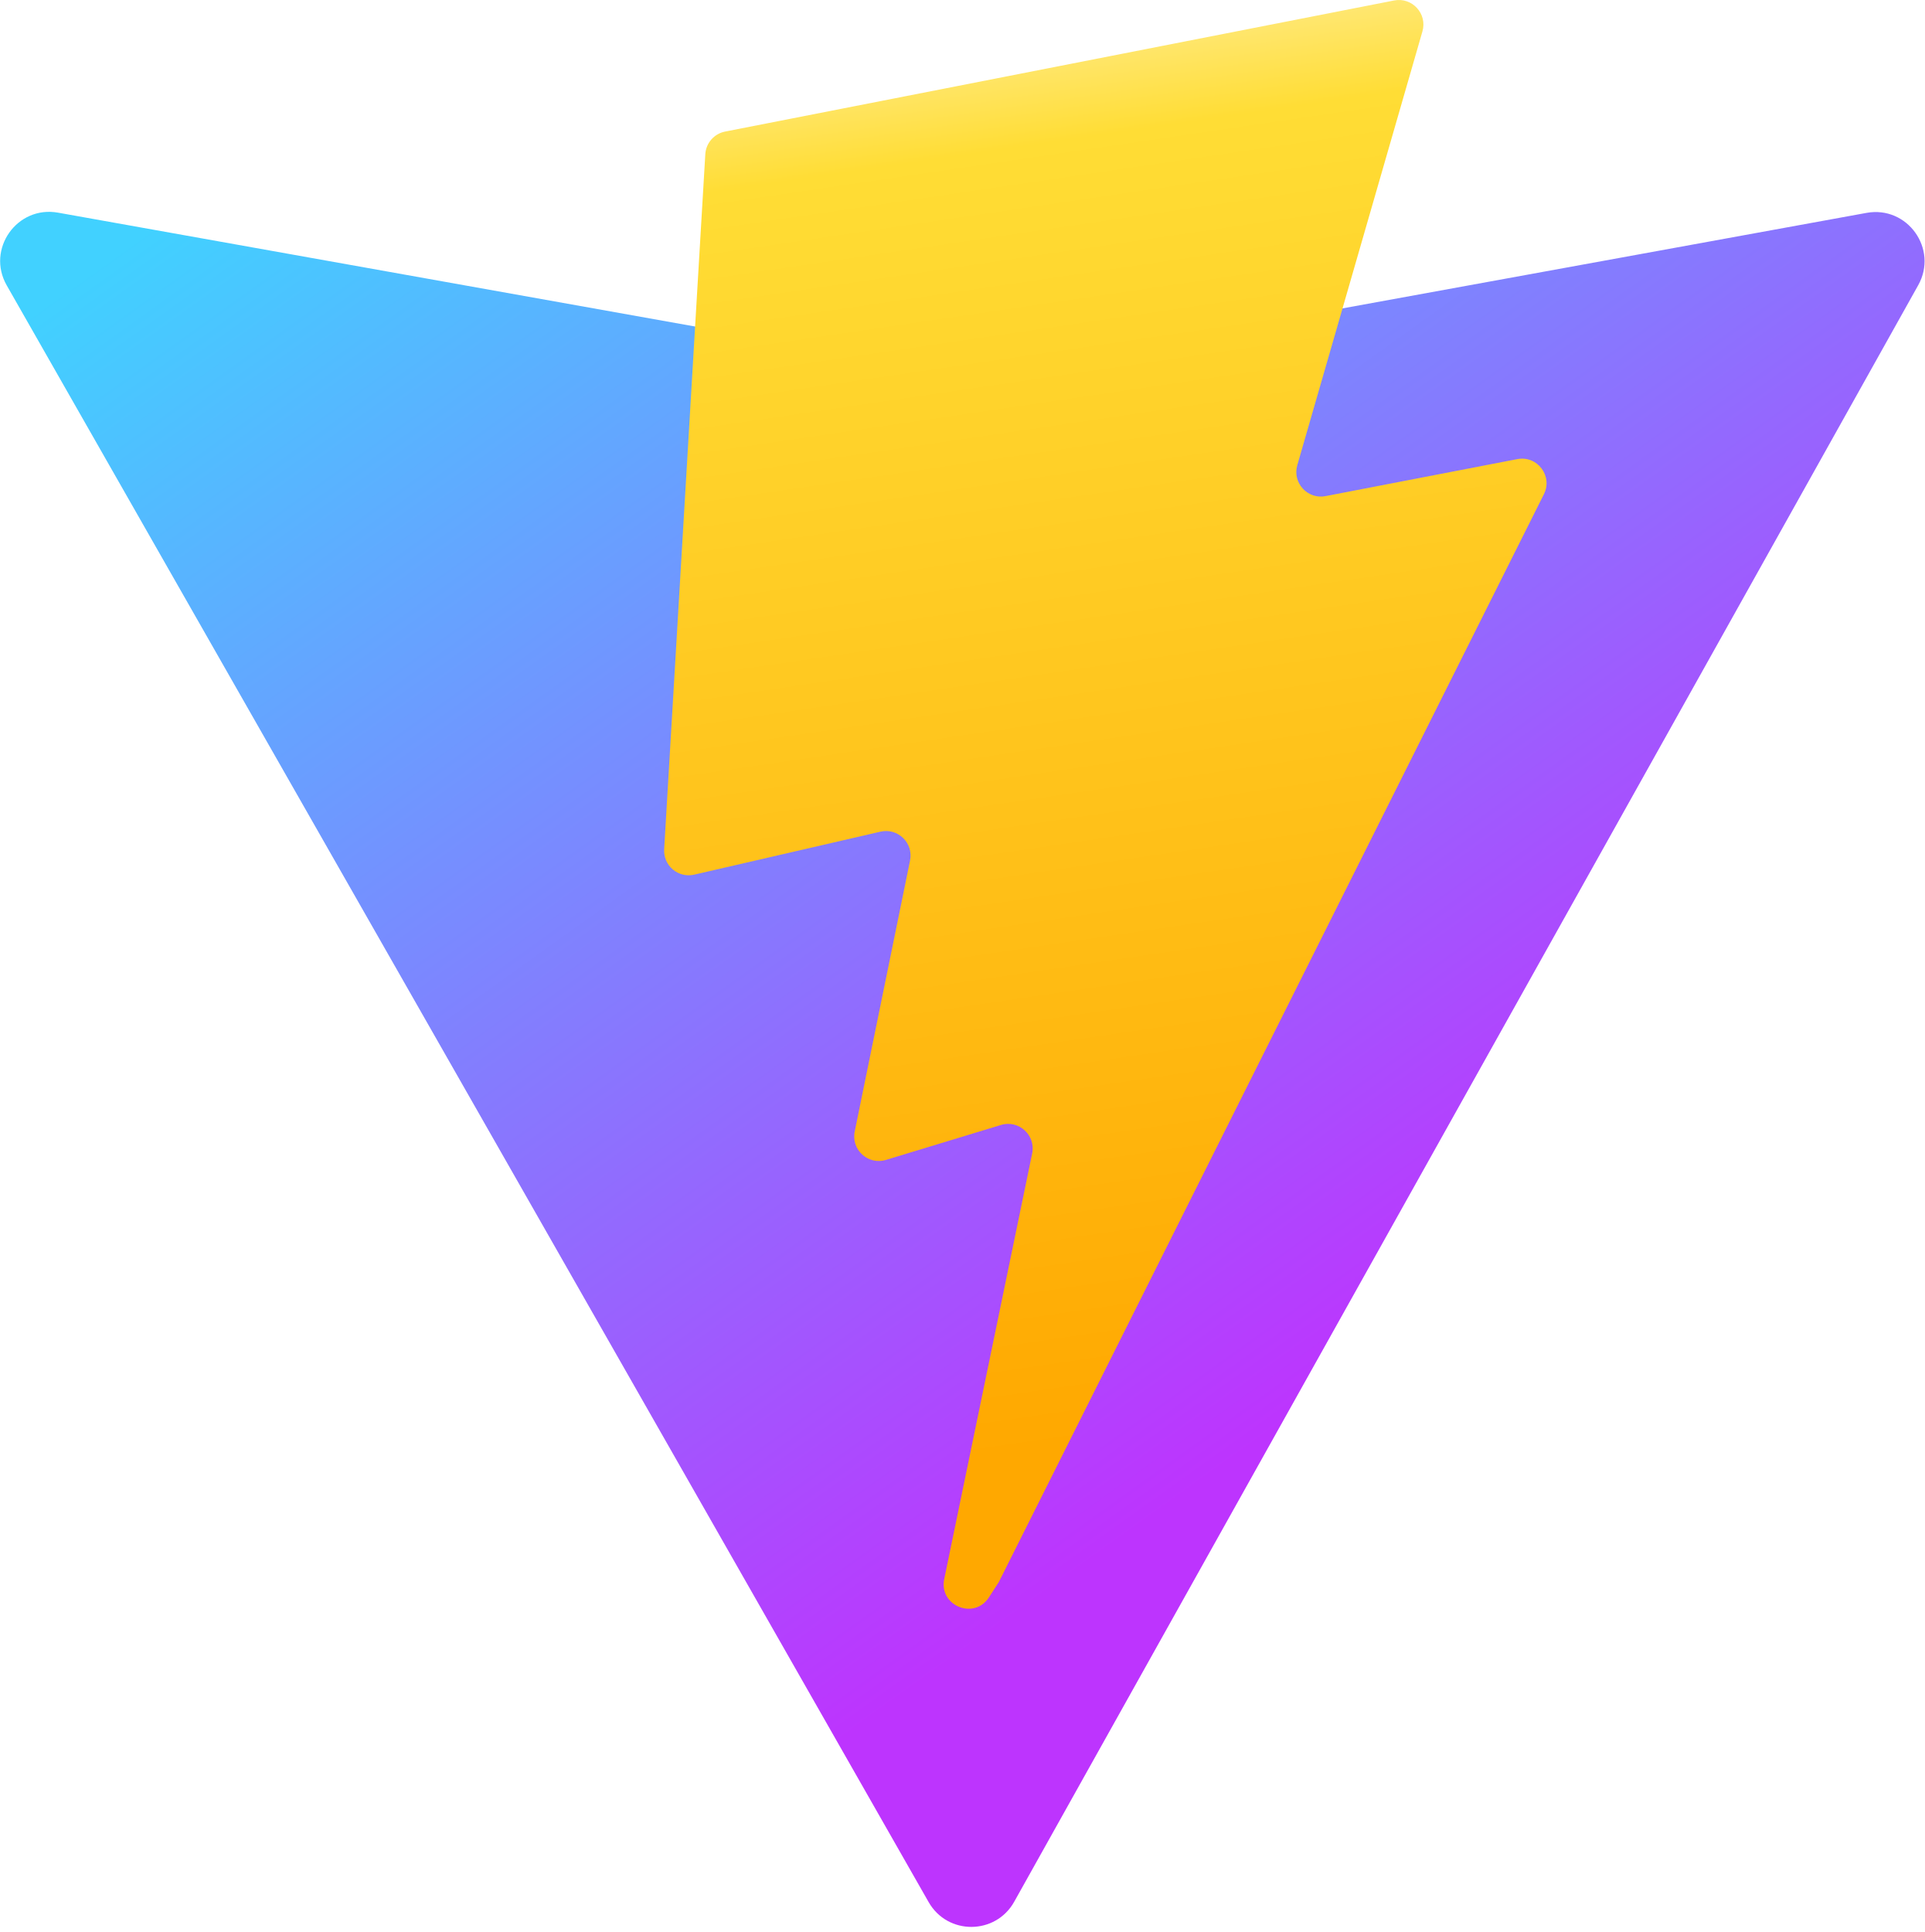
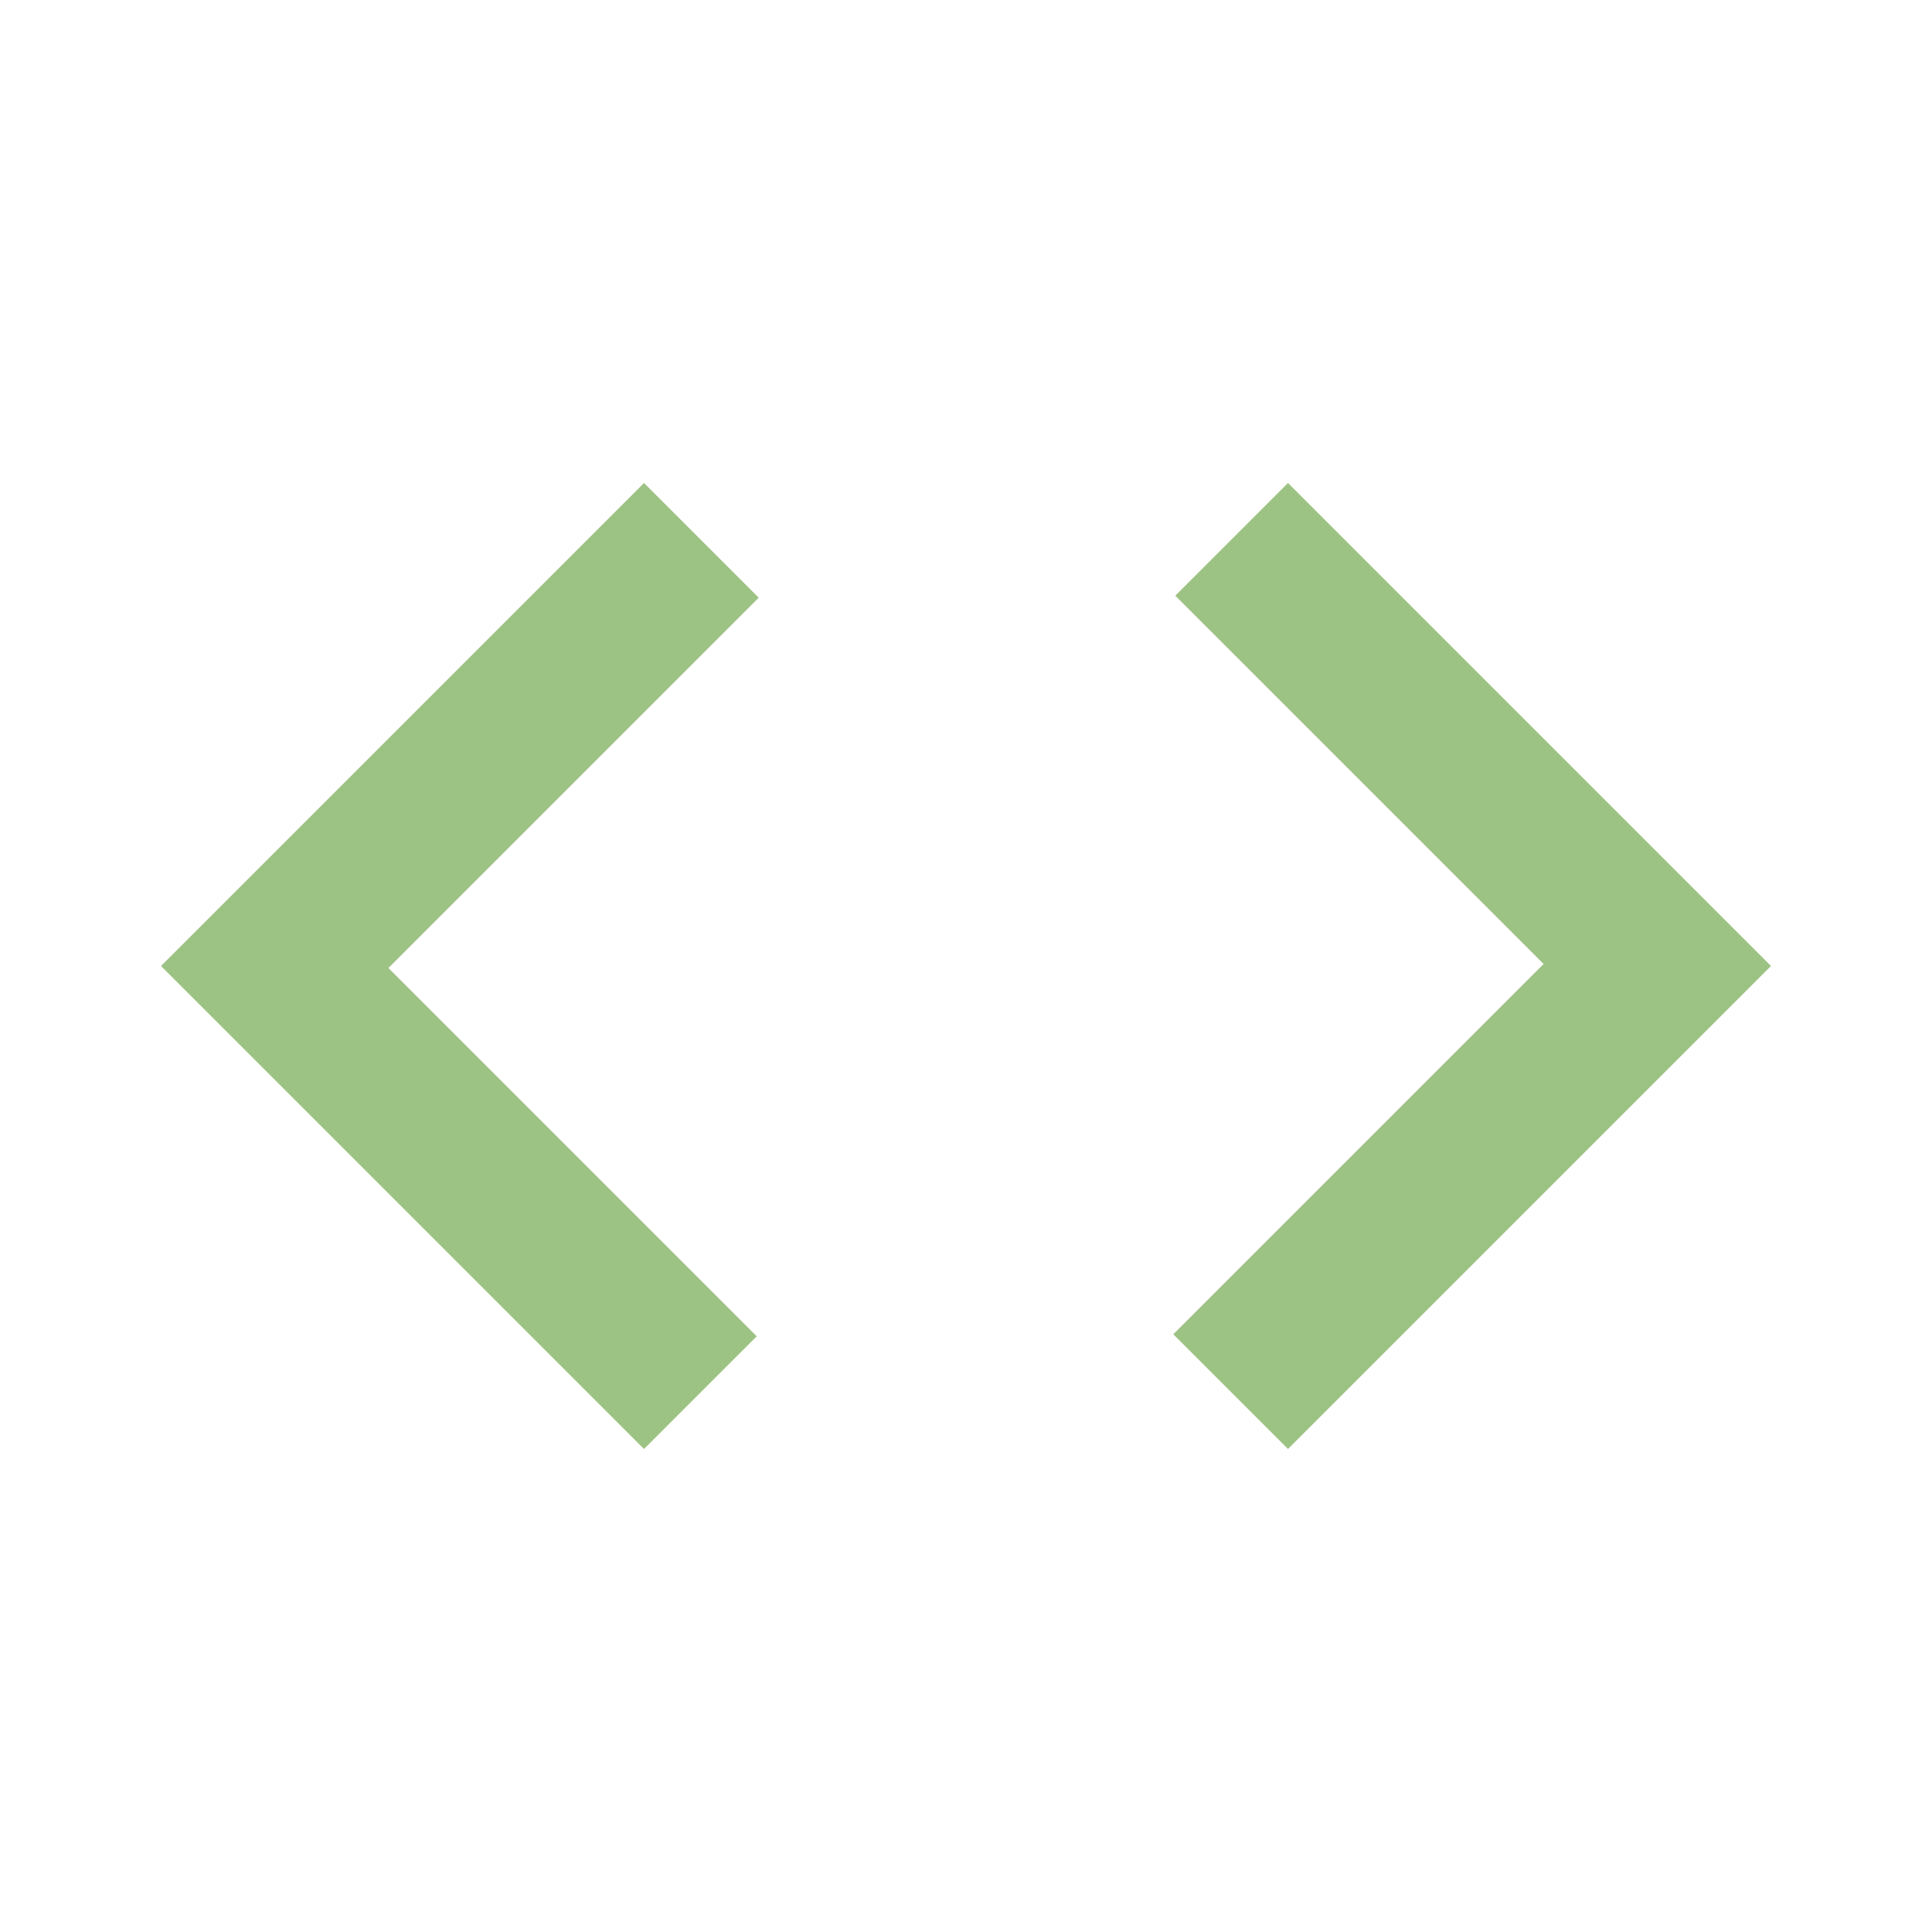
- <svg xmlns="http://www.w3.org/2000/svg" aria-hidden="true" role="img" class="iconify iconify--logos" width="31.88" height="32" preserveAspectRatio="xMidYMid meet" viewBox="0 0 256 257">
-   <defs>
-     <linearGradient id="IconifyId1813088fe1fbc01fb466" x1="-.828%" x2="57.636%" y1="7.652%" y2="78.411%">
-       <stop offset="0%" stop-color="#41D1FF" />
-       <stop offset="100%" stop-color="#BD34FE" />
-     </linearGradient>
-     <linearGradient id="IconifyId1813088fe1fbc01fb467" x1="43.376%" x2="50.316%" y1="2.242%" y2="89.03%">
-       <stop offset="0%" stop-color="#FFEA83" />
-       <stop offset="8.333%" stop-color="#FFDD35" />
-       <stop offset="100%" stop-color="#FFA800" />
-     </linearGradient>
-   </defs>
-   <path fill="url(#IconifyId1813088fe1fbc01fb466)" d="M255.153 37.938L134.897 252.976c-2.483 4.44-8.862 4.466-11.382.048L.875 37.958c-2.746-4.814 1.371-10.646 6.827-9.67l120.385 21.517a6.537 6.537 0 0 0 2.322-.004l117.867-21.483c5.438-.991 9.574 4.796 6.877 9.62Z" />
-   <path fill="url(#IconifyId1813088fe1fbc01fb467)" d="M185.432.063L96.44 17.501a3.268 3.268 0 0 0-2.634 3.014l-5.474 92.456a3.268 3.268 0 0 0 3.997 3.378l24.777-5.718c2.318-.535 4.413 1.507 3.936 3.838l-7.361 36.047c-.495 2.426 1.782 4.5 4.151 3.78l15.304-4.649c2.372-.72 4.652 1.36 4.15 3.788l-11.698 56.621c-.732 3.542 3.979 5.473 5.943 2.437l1.313-2.028l72.516-144.72c1.215-2.423-.88-5.186-3.54-4.672l-25.505 4.922c-2.396.462-4.435-1.77-3.759-4.114l16.646-57.705c.677-2.35-1.37-4.583-3.769-4.113Z" />
+ <svg xmlns="http://www.w3.org/2000/svg" height="24px" viewBox="0 -960 960 960" width="24px" fill="#9DC384">
+   <path d="M320-240 80-480l240-240 57 57-184 184 183 183-56 56Zm320 0-57-57 184-184-183-183 56-56 240 240-240 240Z" />
</svg>
